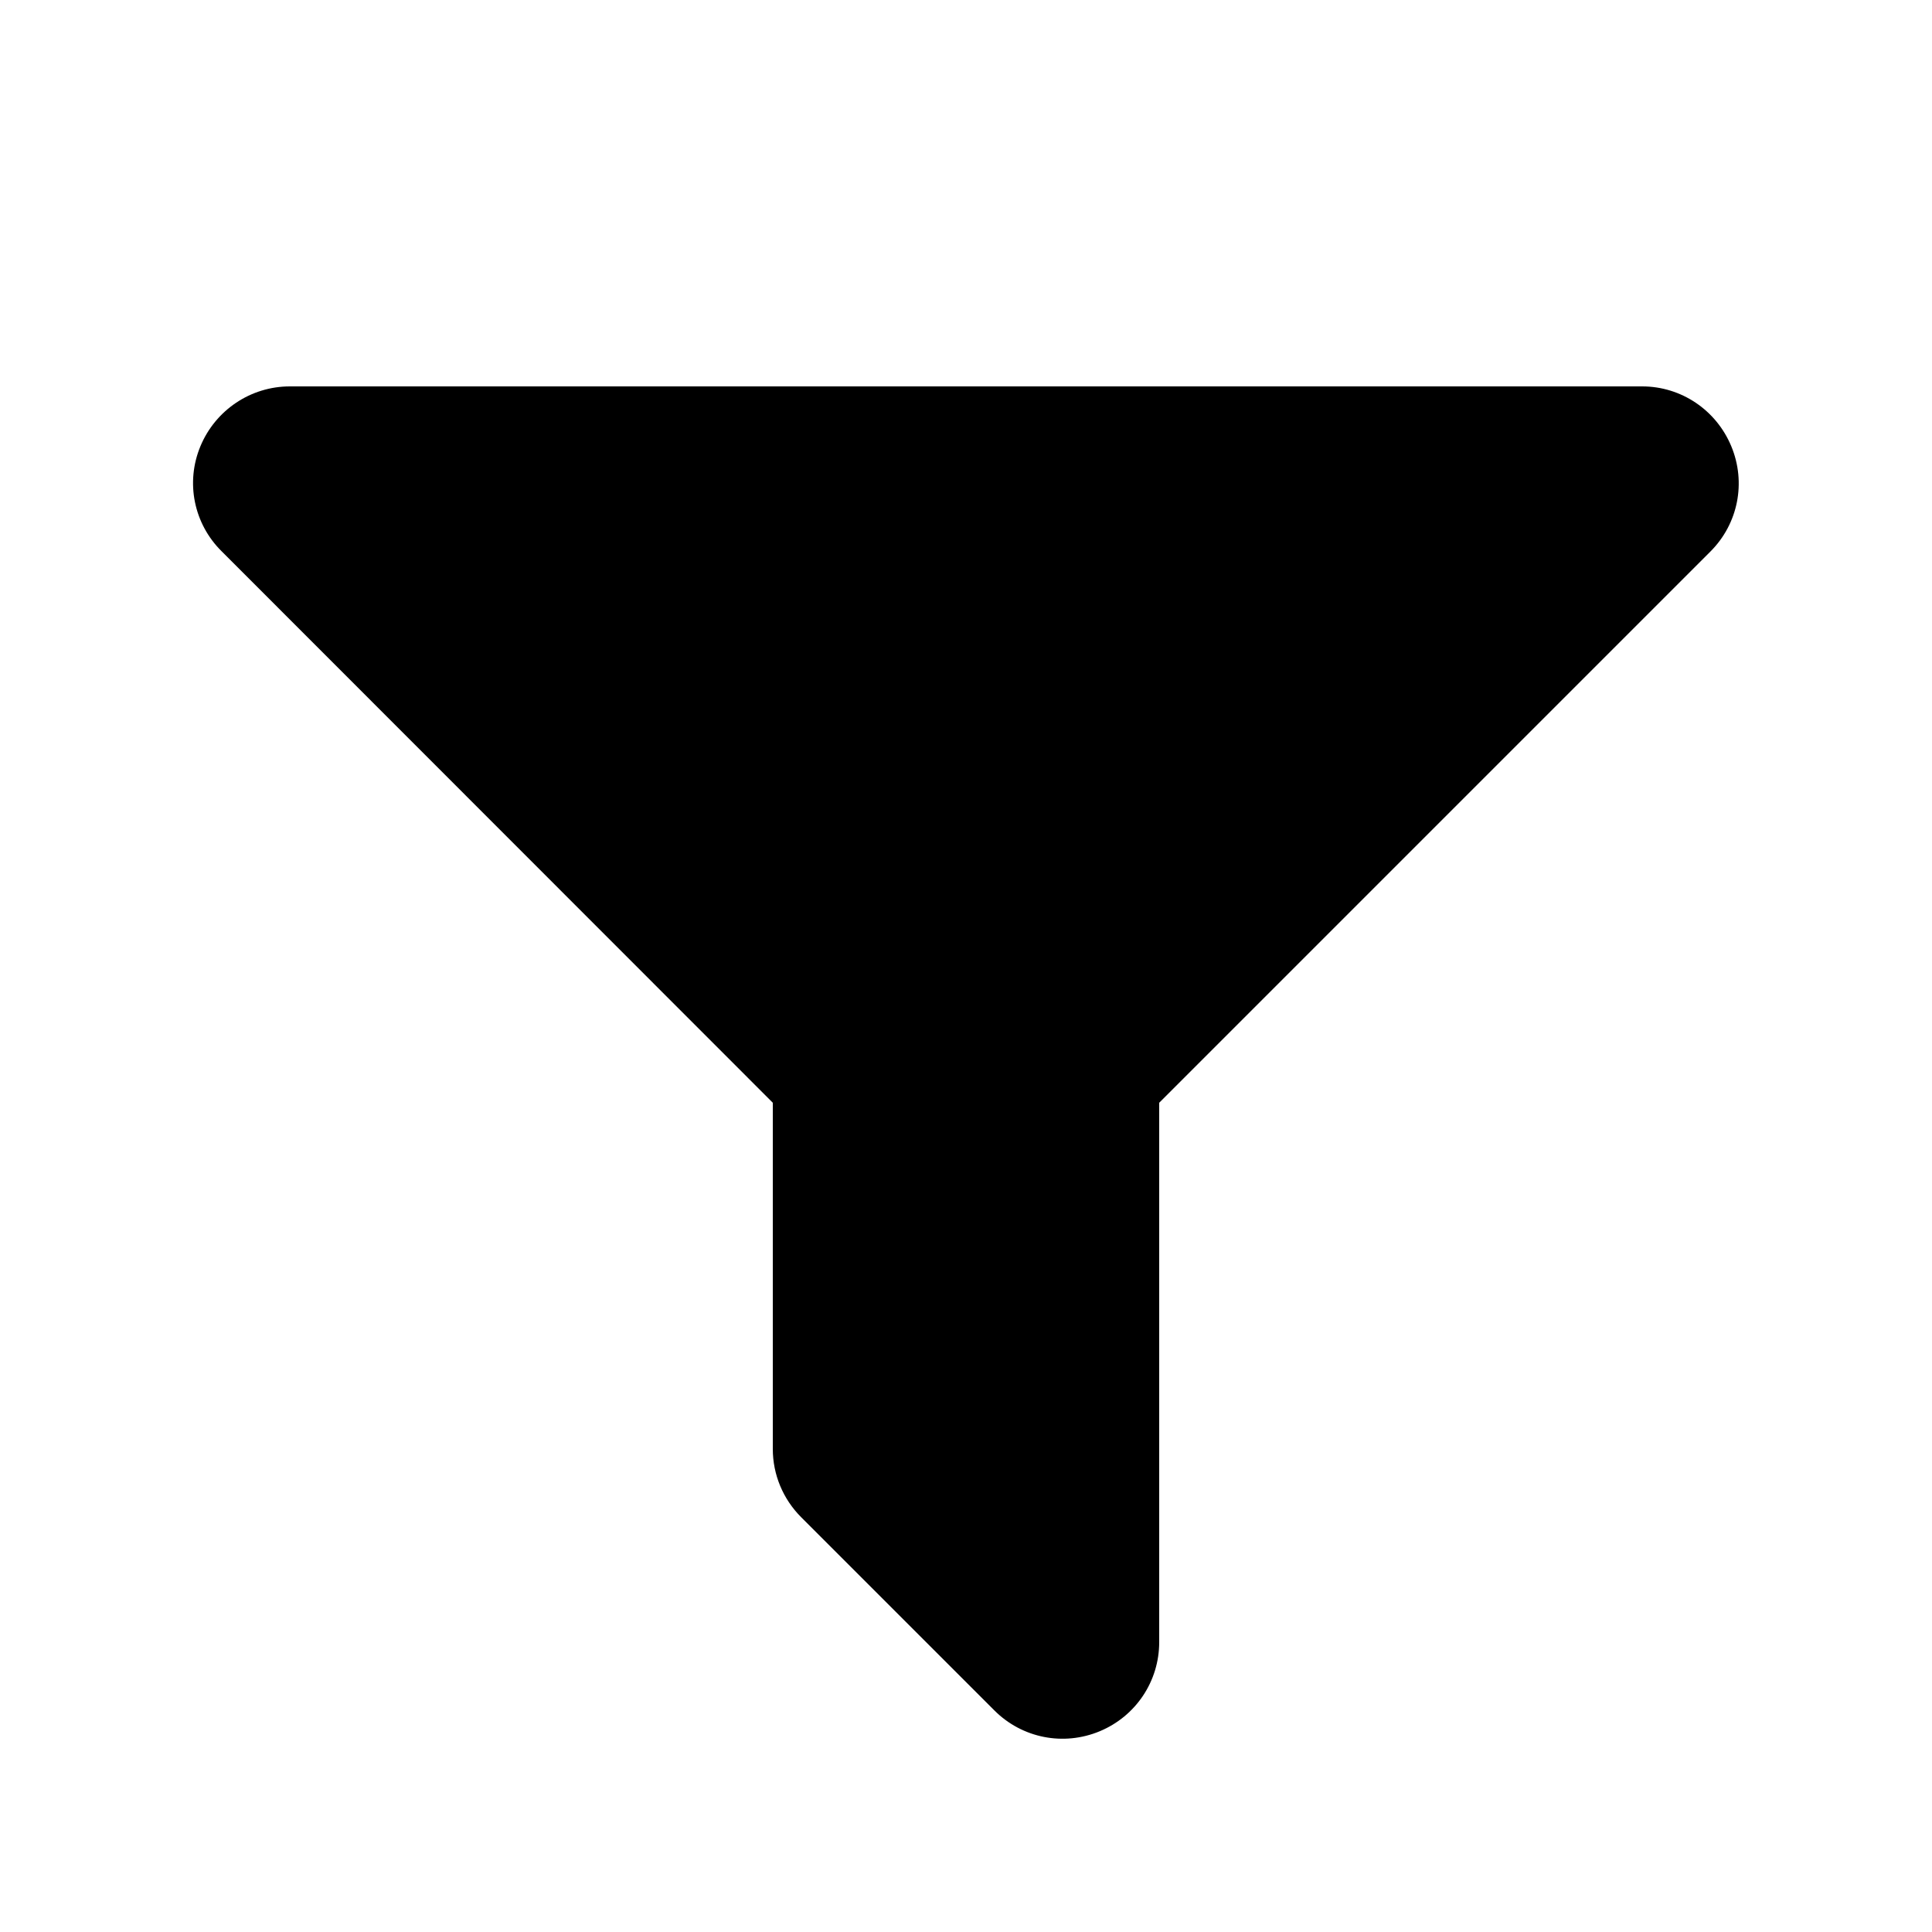
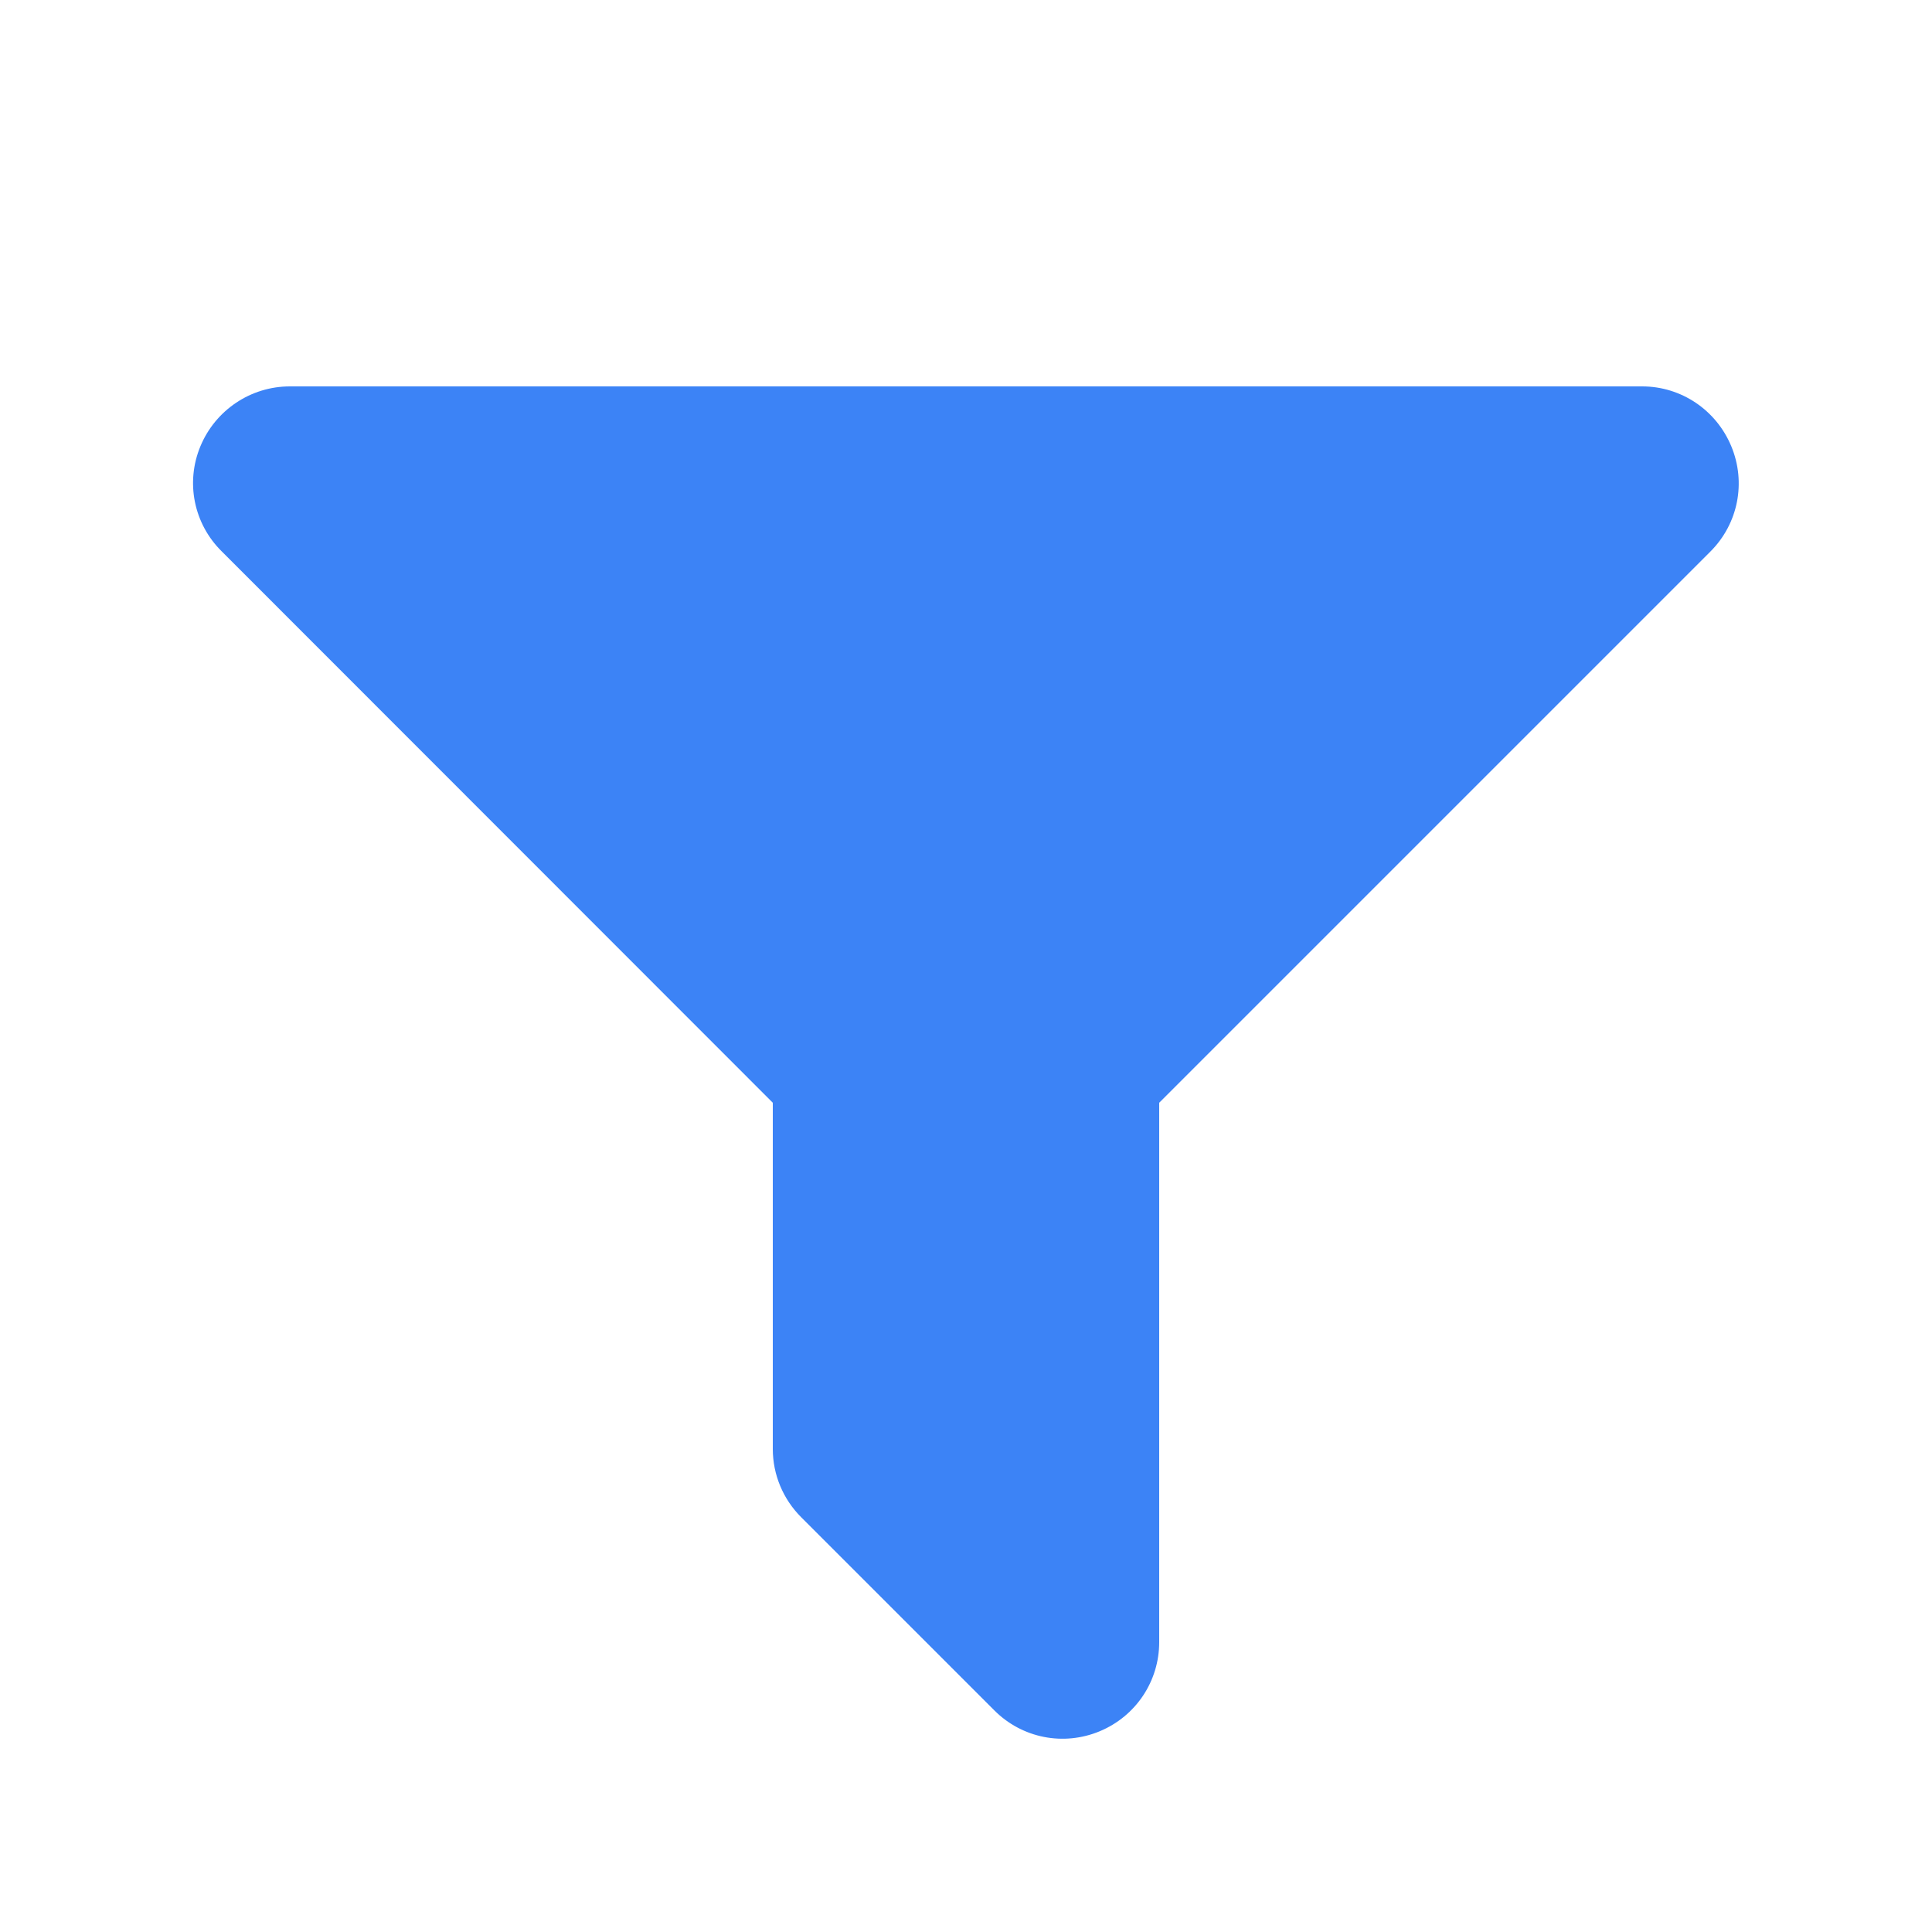
<svg xmlns="http://www.w3.org/2000/svg" viewBox="0 0 640 640">
-   <path fill="#000" d="M96 128C83.1 128 71.4 135.8 66.4 147.8C61.4 159.8 64.2 173.5 73.4 182.6L256 365.3L256 480C256 488.5 259.4 496.6 265.4 502.6L329.4 566.6C338.6 575.8 352.3 578.5 364.3 573.5C376.3 568.5 384 556.9 384 544L384 365.3L566.6 182.7C575.8 173.5 578.5 159.8 573.5 147.8C568.5 135.8 556.9 128 544 128L96 128z" />
+   <path fill="#3c83f6" d="M96 128C83.1 128 71.4 135.8 66.4 147.8C61.4 159.8 64.2 173.5 73.4 182.6L256 365.3L256 480C256 488.5 259.4 496.6 265.4 502.6L329.4 566.6C338.6 575.8 352.3 578.5 364.3 573.5C376.3 568.5 384 556.9 384 544L384 365.3L566.6 182.7C575.8 173.5 578.5 159.8 573.5 147.8C568.5 135.8 556.9 128 544 128L96 128z" />
</svg>
